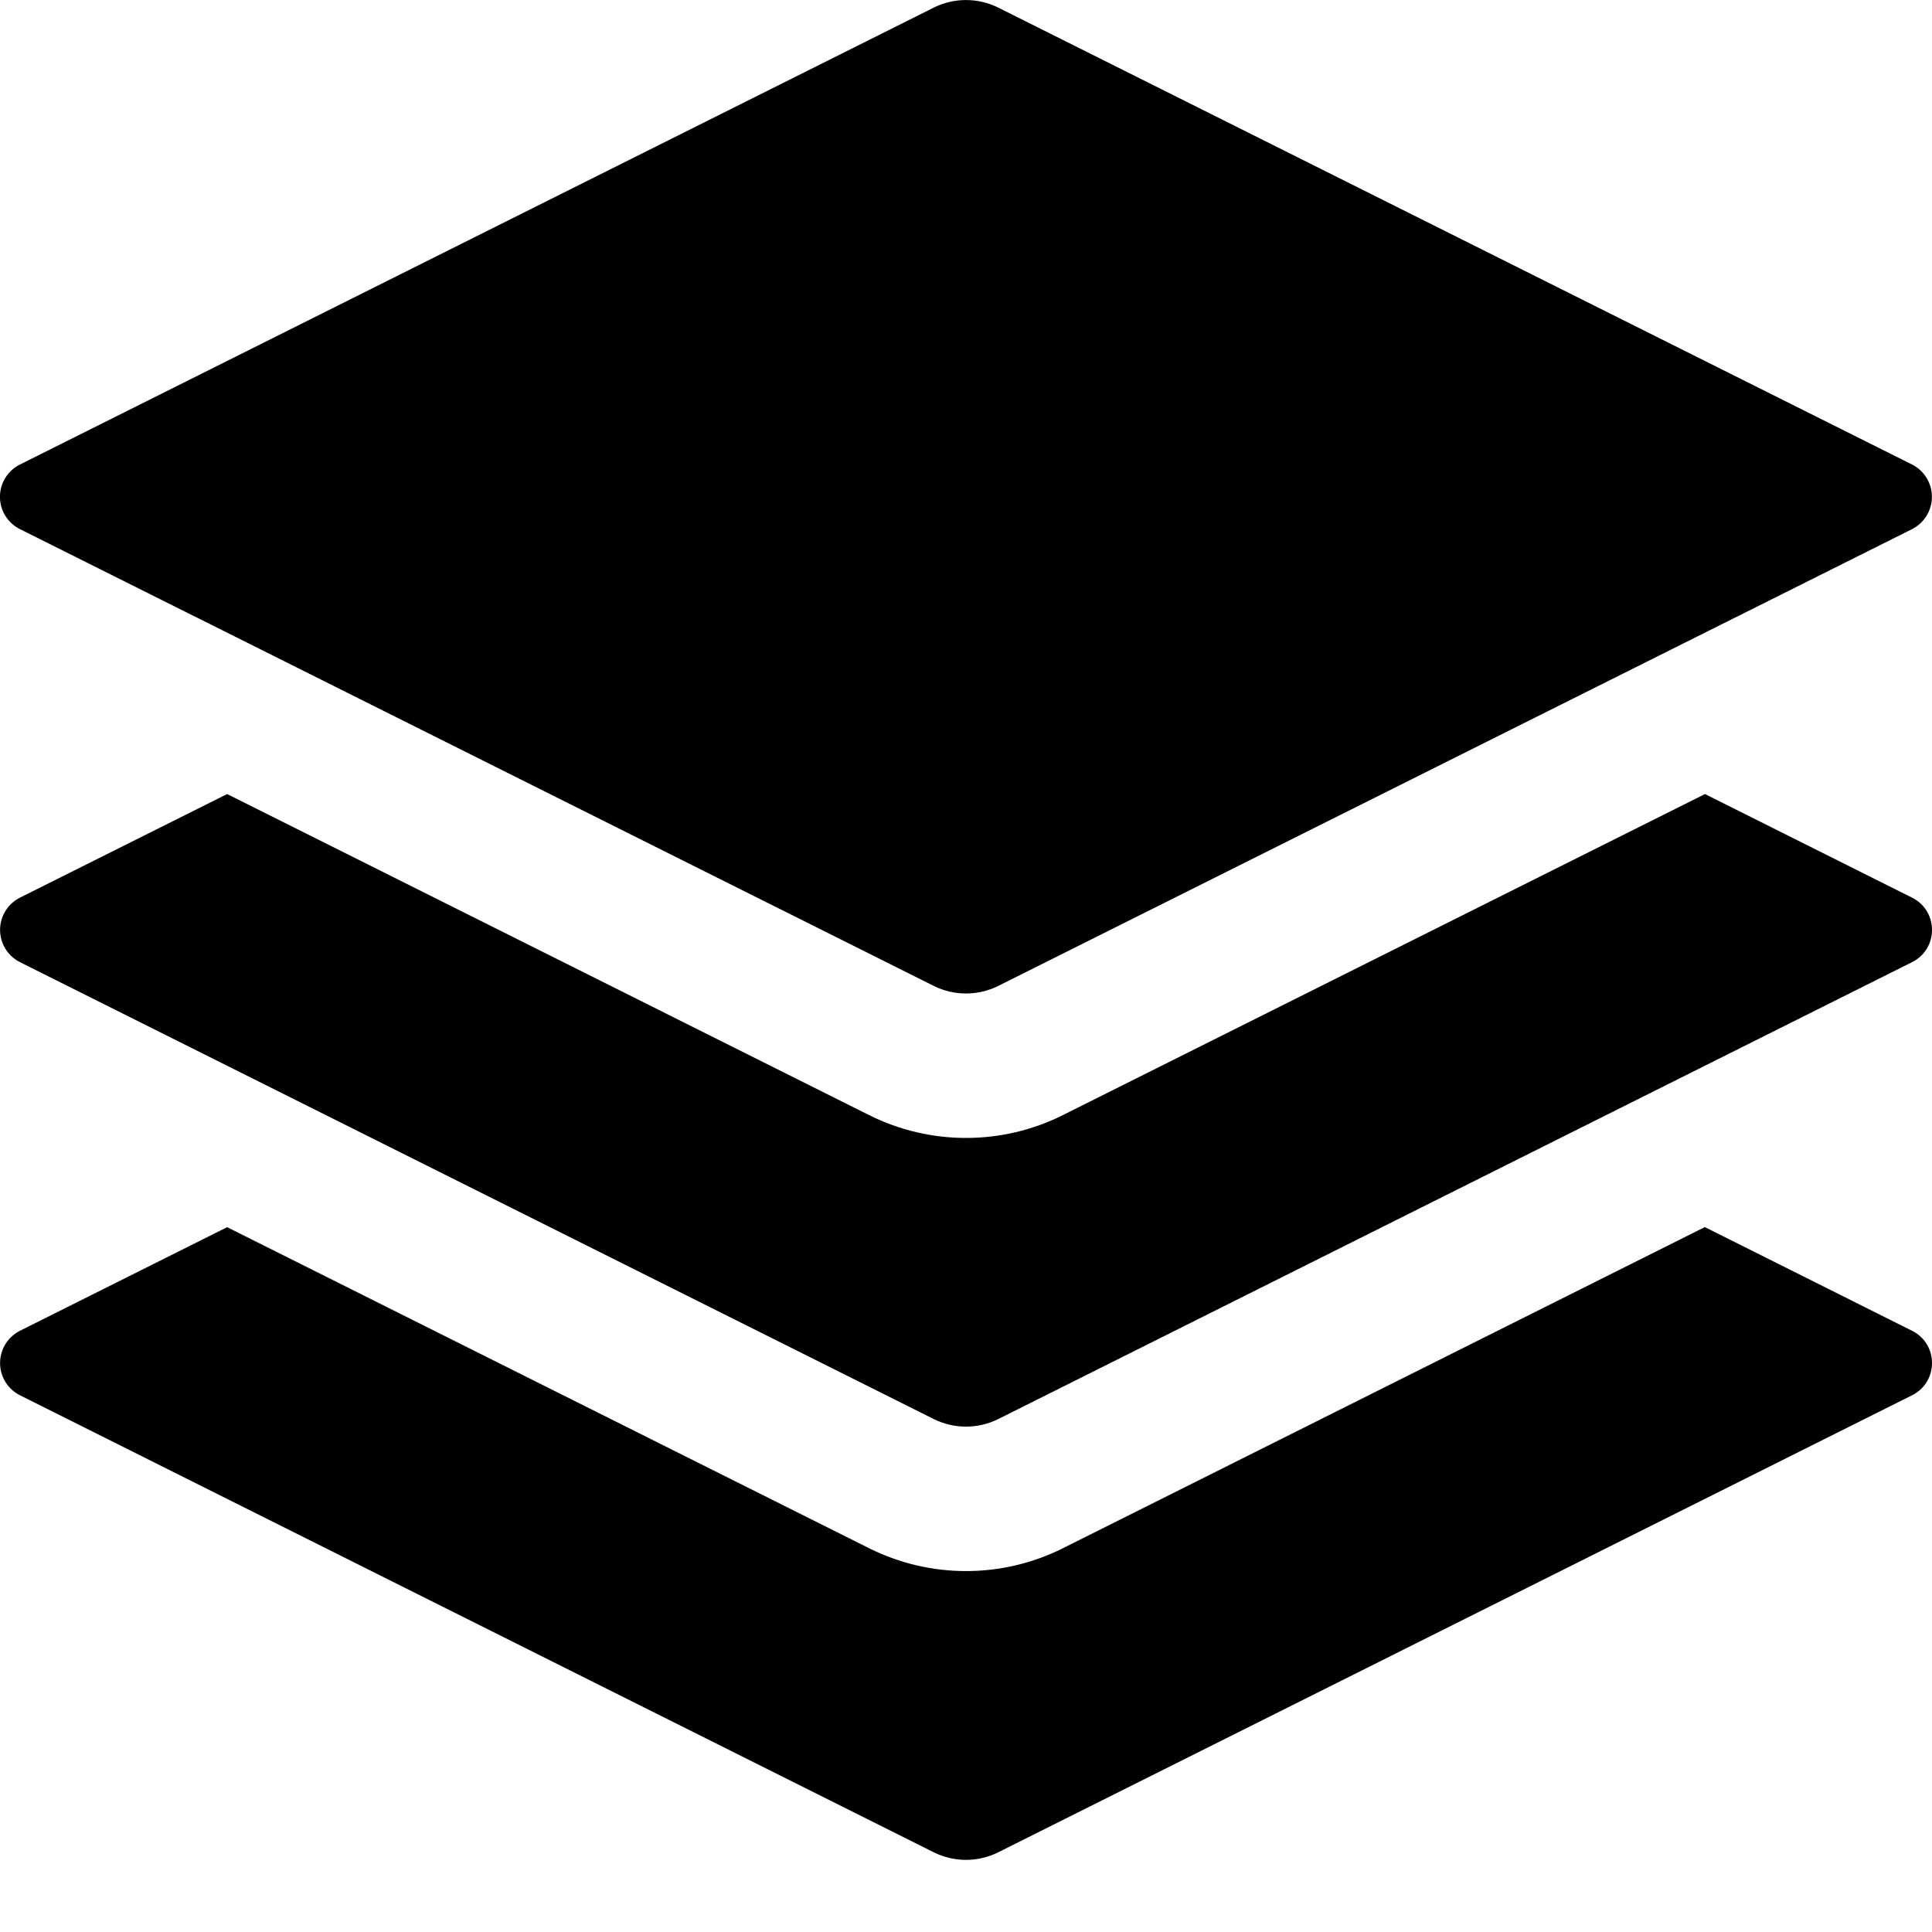
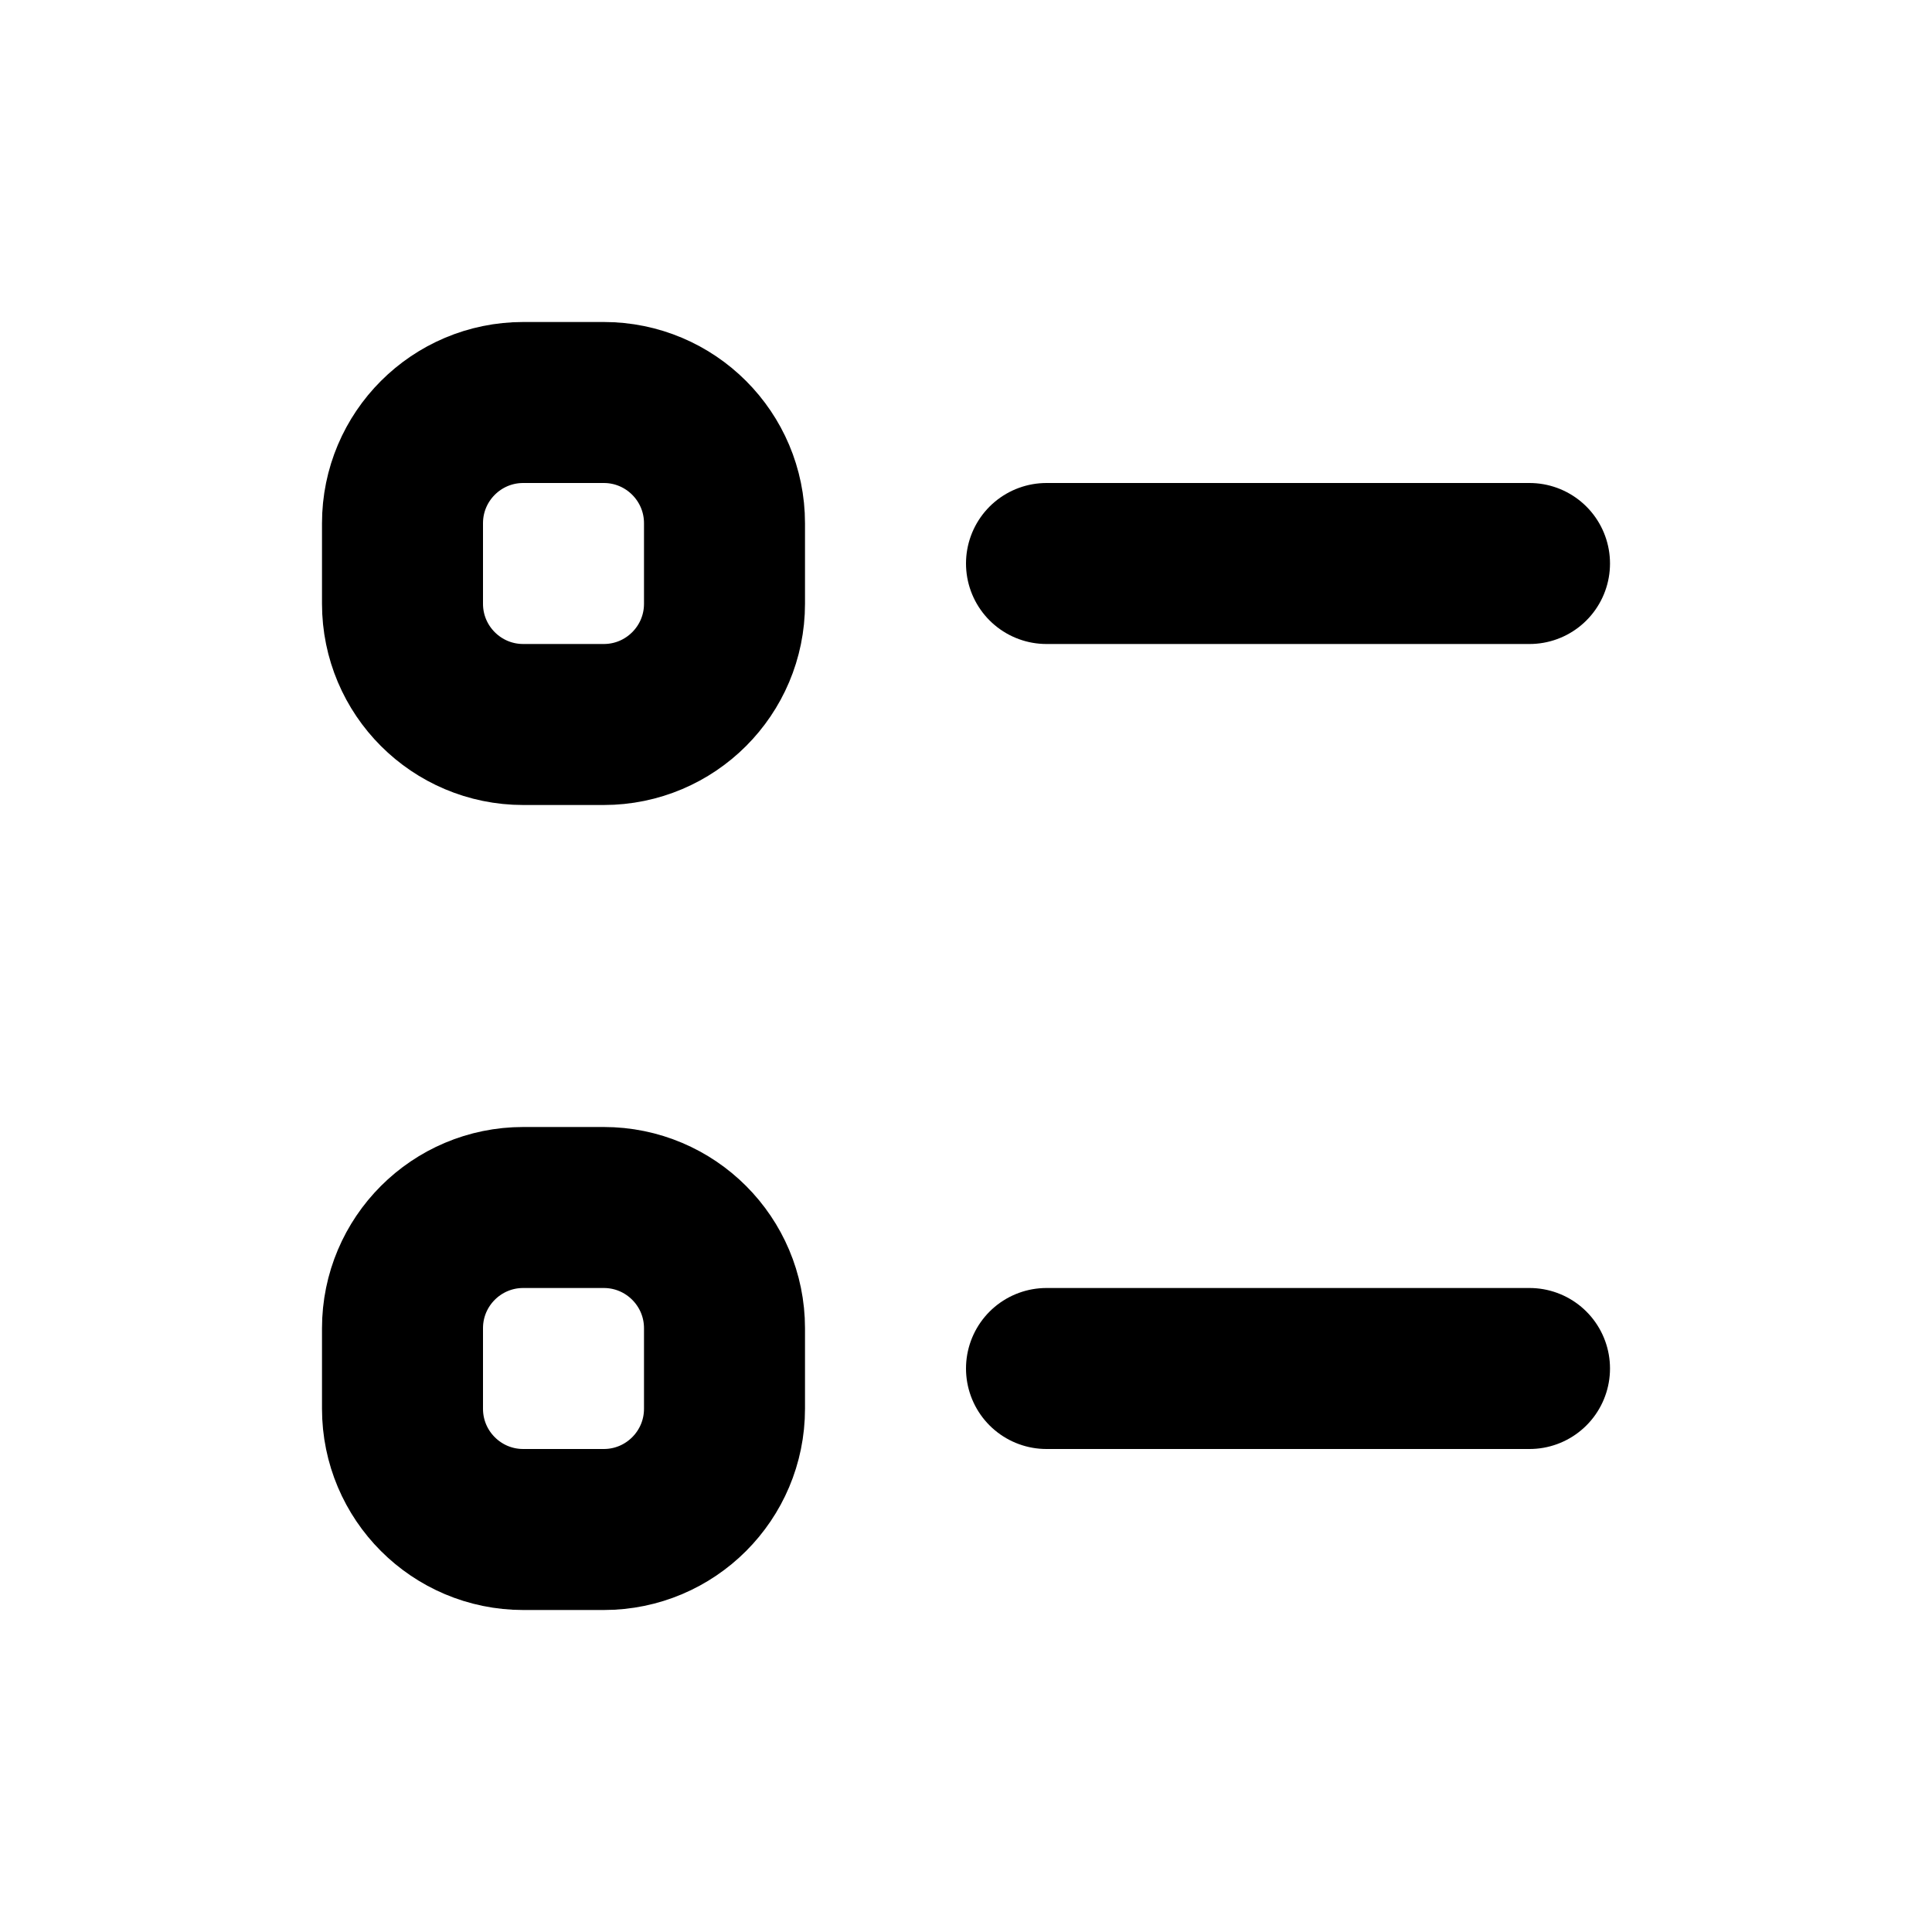
- <svg xmlns="http://www.w3.org/2000/svg" width="16" height="16" fill="currentColor" class="bi bi-stack" viewBox="0 0 16 16">
-   <path d="m14.12 10.163 1.715.858c.22.11.22.424 0 .534L8.267 15.34a.6.6 0 0 1-.534 0L.165 11.555a.299.299 0 0 1 0-.534l1.716-.858 5.317 2.659c.505.252 1.1.252 1.604 0l5.317-2.66zM7.733.063a.6.6 0 0 1 .534 0l7.568 3.784a.3.3 0 0 1 0 .535L8.267 8.165a.6.6 0 0 1-.534 0L.165 4.382a.299.299 0 0 1 0-.535z" />
-   <path d="m14.12 6.576 1.715.858c.22.11.22.424 0 .534l-7.568 3.784a.6.6 0 0 1-.534 0L.165 7.968a.299.299 0 0 1 0-.534l1.716-.858 5.317 2.659c.505.252 1.1.252 1.604 0z" />
+ <svg xmlns="http://www.w3.org/2000/svg" width="24" height="24" fill="none" viewBox="0 0 24 24">
+   <rect width="4" height="4" x="5" y="5" stroke="currentColor" stroke-width="2" rx="1.5" />
+   <rect width="4" height="4" x="5" y="15" stroke="currentColor" stroke-width="2" rx="1.5" />
+   <path stroke="currentColor" stroke-linecap="round" stroke-width="2" d="M13 7h6M13 17h6" />
</svg>
